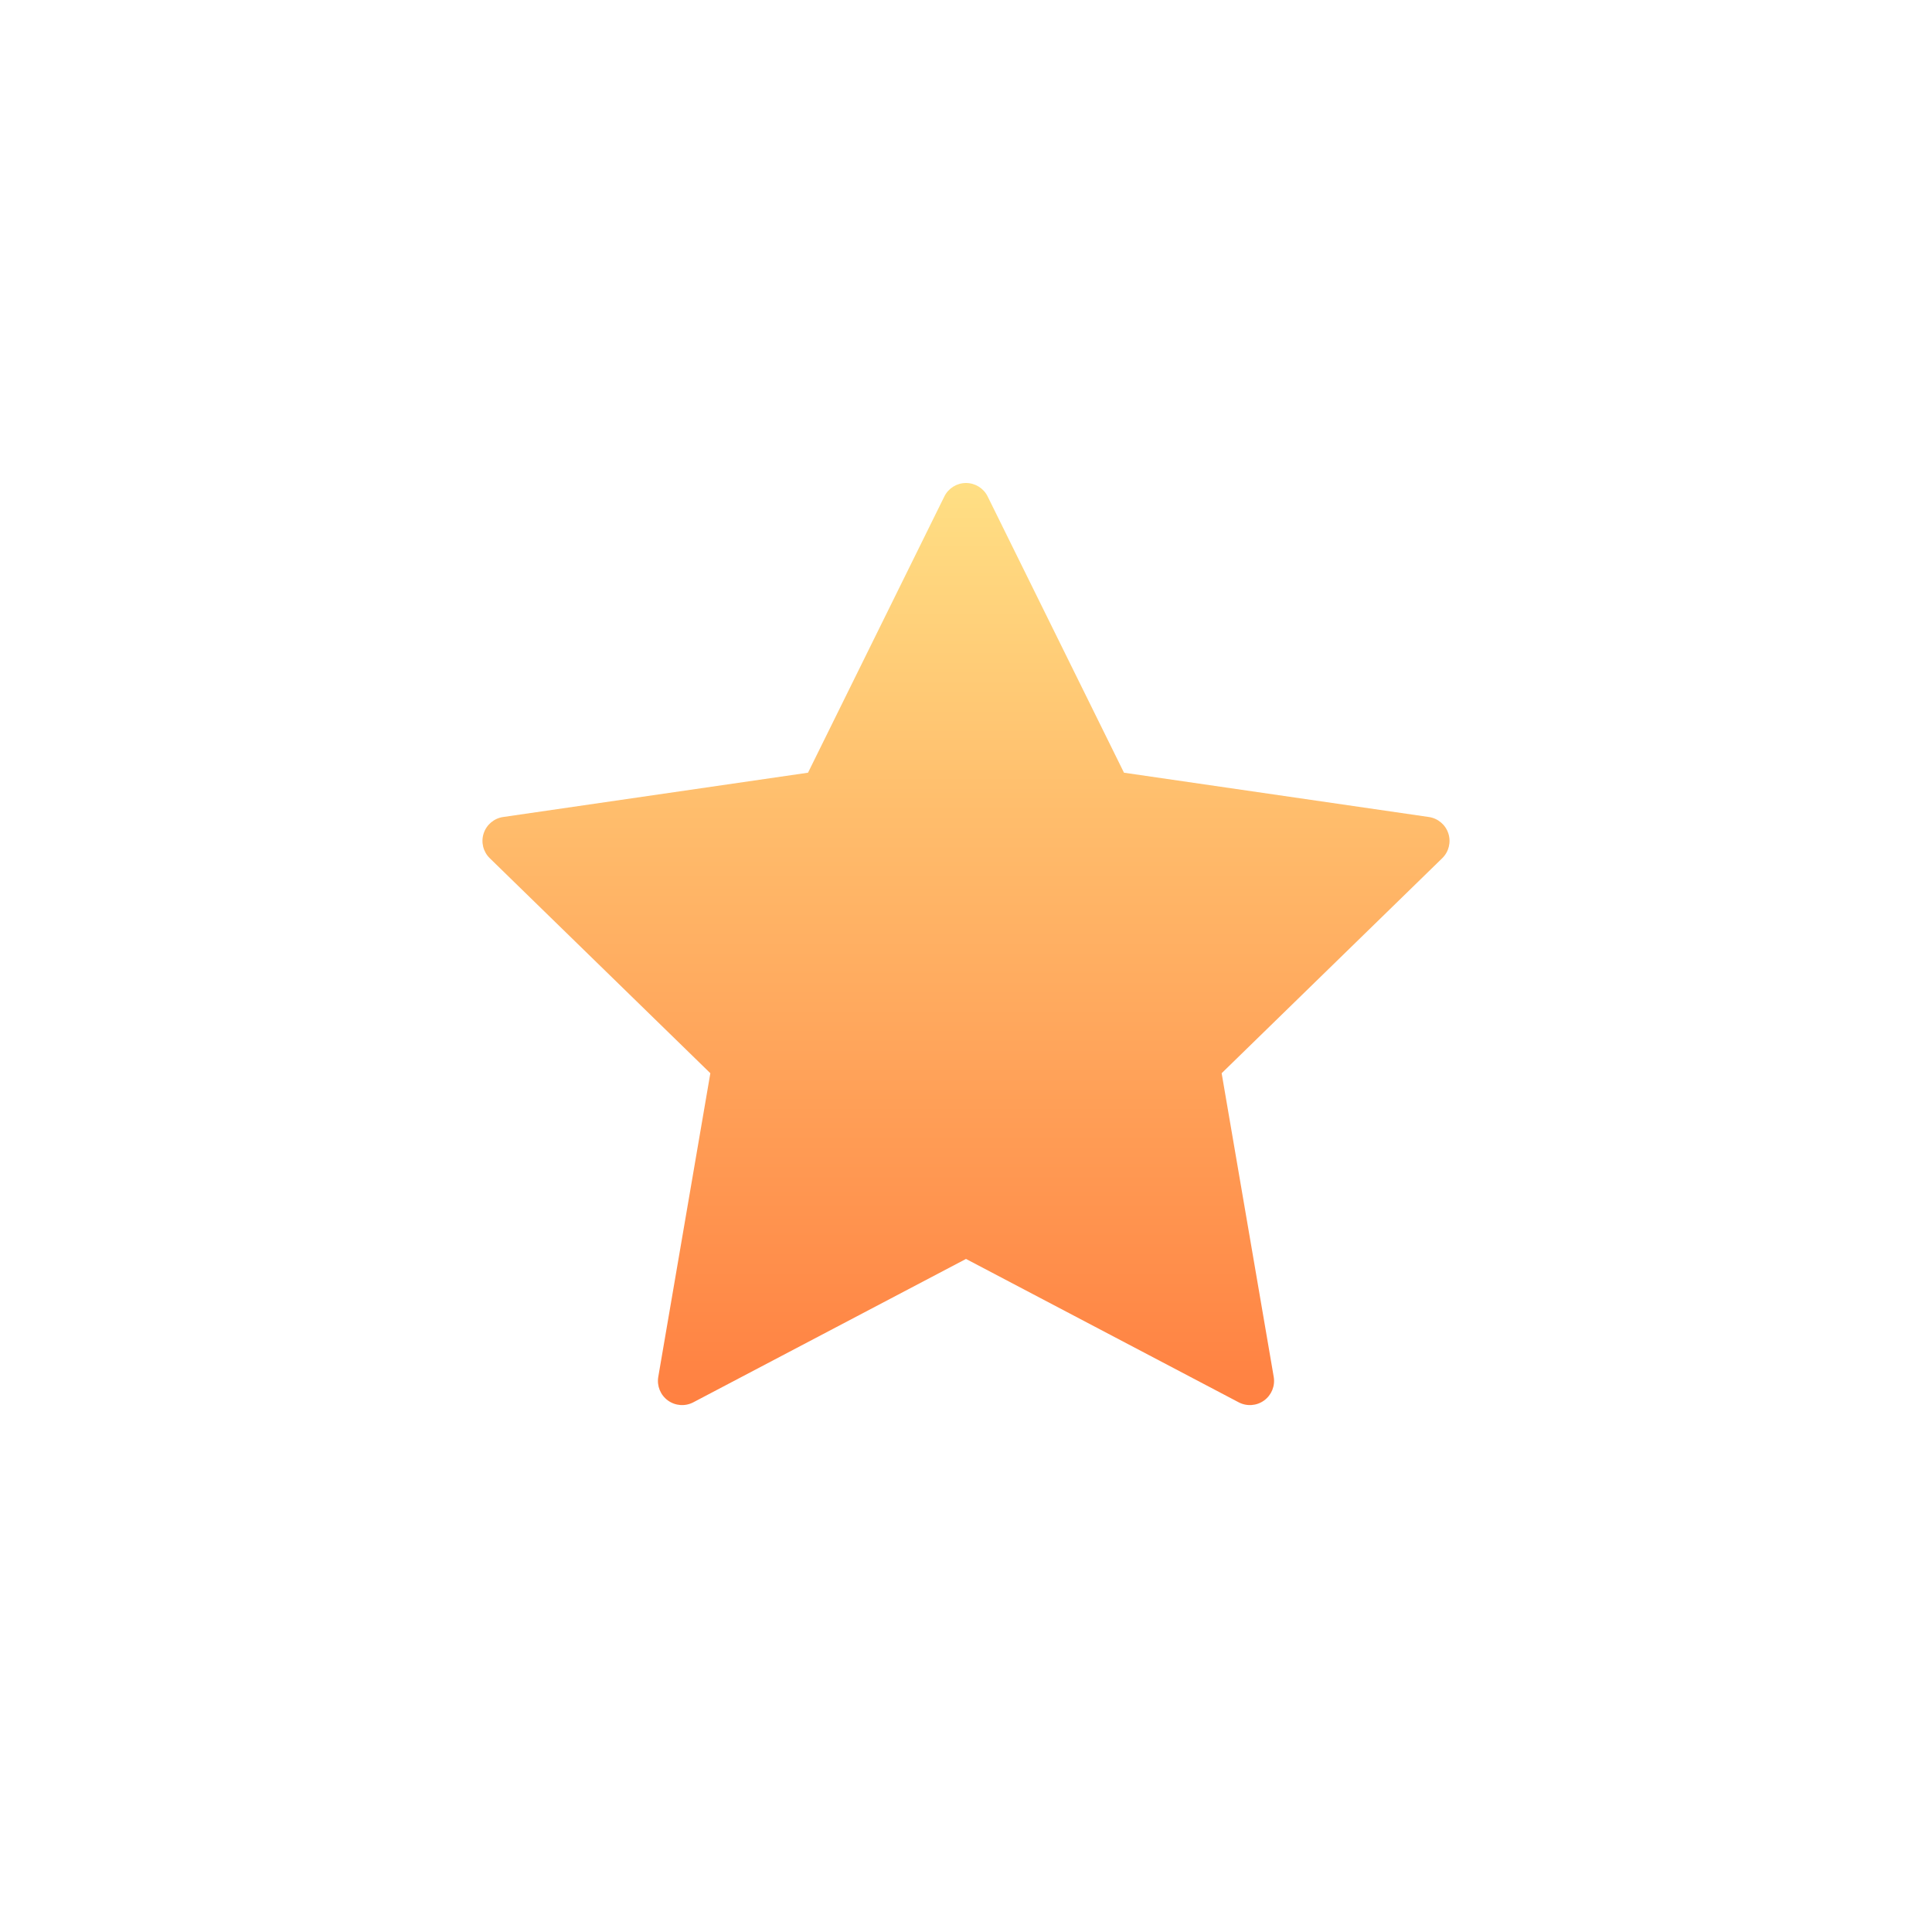
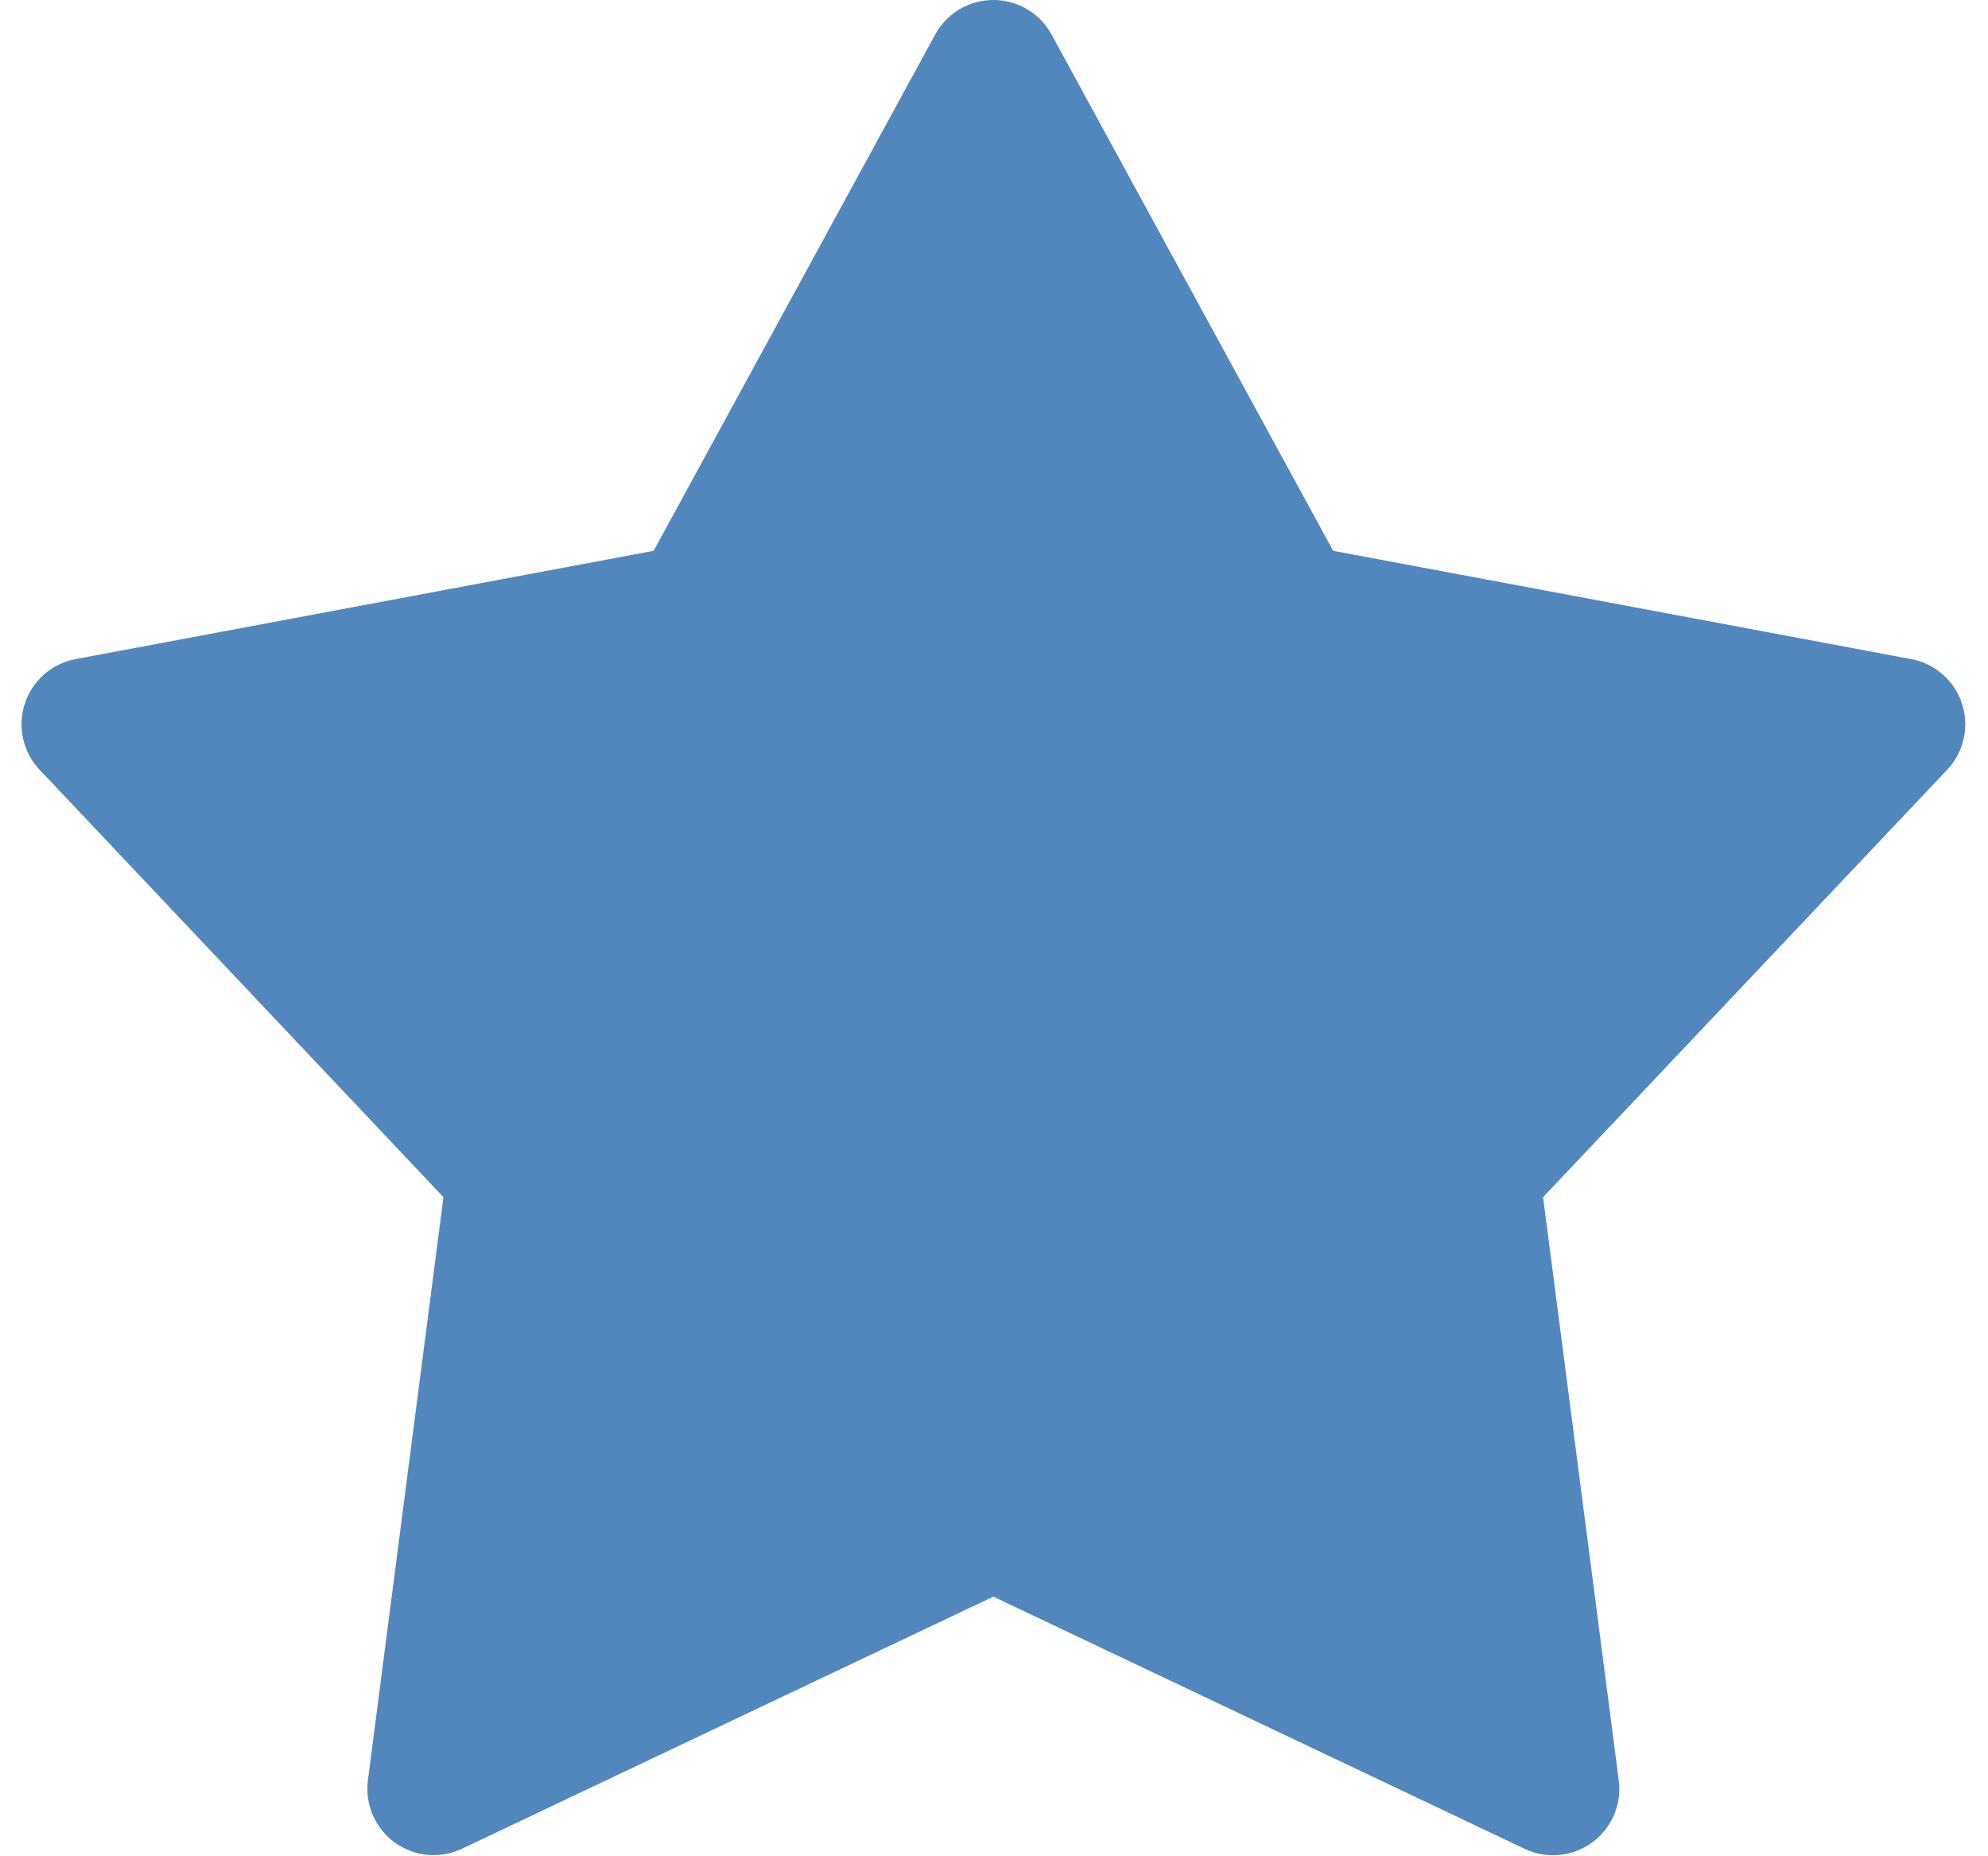
- <svg xmlns="http://www.w3.org/2000/svg" width="40" height="40" viewBox="0 0 40 40">
-   <defs>
-     <linearGradient id="a" x1="50%" x2="50%" y1="0%" y2="100%">
-       <stop offset="0%" stop-color="#FFDF84" />
-       <stop offset="100%" stop-color="#FF8041" />
-     </linearGradient>
-   </defs>
-   <path fill="url(#a)" fill-rule="nonzero" d="M14.355 29.033a.5.5 0 0 1-.726-.527l1.078-6.286-4.567-4.452a.5.5 0 0 1 .278-.853l6.311-.917 2.823-5.72a.5.5 0 0 1 .896 0l2.823 5.72 6.311.917a.5.5 0 0 1 .278.853l-4.567 4.452 1.078 6.286a.5.5 0 0 1-.726.527L20 26.065l-5.645 2.968z" />
+ <svg xmlns="http://www.w3.org/2000/svg" fill="none" viewBox="0 0 15 14">
+   <path fill="#5187BD" d="M7.495.5l2.238 4.104 4.595.86-3.211 3.398.601 4.636-4.223-2.005-4.223 2.005.601-4.636L.662 5.465l4.595-.86L7.495.5z" />
+   <path fill="#5187BD" fill-rule="evenodd" d="M7.495 0a.5.5 0 01.439.26l2.125 3.896 4.361.817a.5.5 0 01.272.835l-3.049 3.225.571 4.4a.5.5 0 01-.71.517l-4.009-1.903-4.009 1.902a.5.5 0 01-.71-.516l.57-4.4L.299 5.808a.5.5 0 01.272-.835l4.361-.817L7.056.261A.5.5 0 017.495 0zm0 1.544l-1.8 3.3a.5.5 0 01-.346.252l-3.694.691 2.582 2.731a.5.5 0 01.132.408l-.483 3.727L7.28 11.04a.5.5 0 01.428 0l3.395 1.612-.483-3.727a.5.5 0 01.132-.408l2.582-2.73-3.694-.692a.5.5 0 01-.347-.252l-1.799-3.3z" clip-rule="evenodd" />
</svg>
